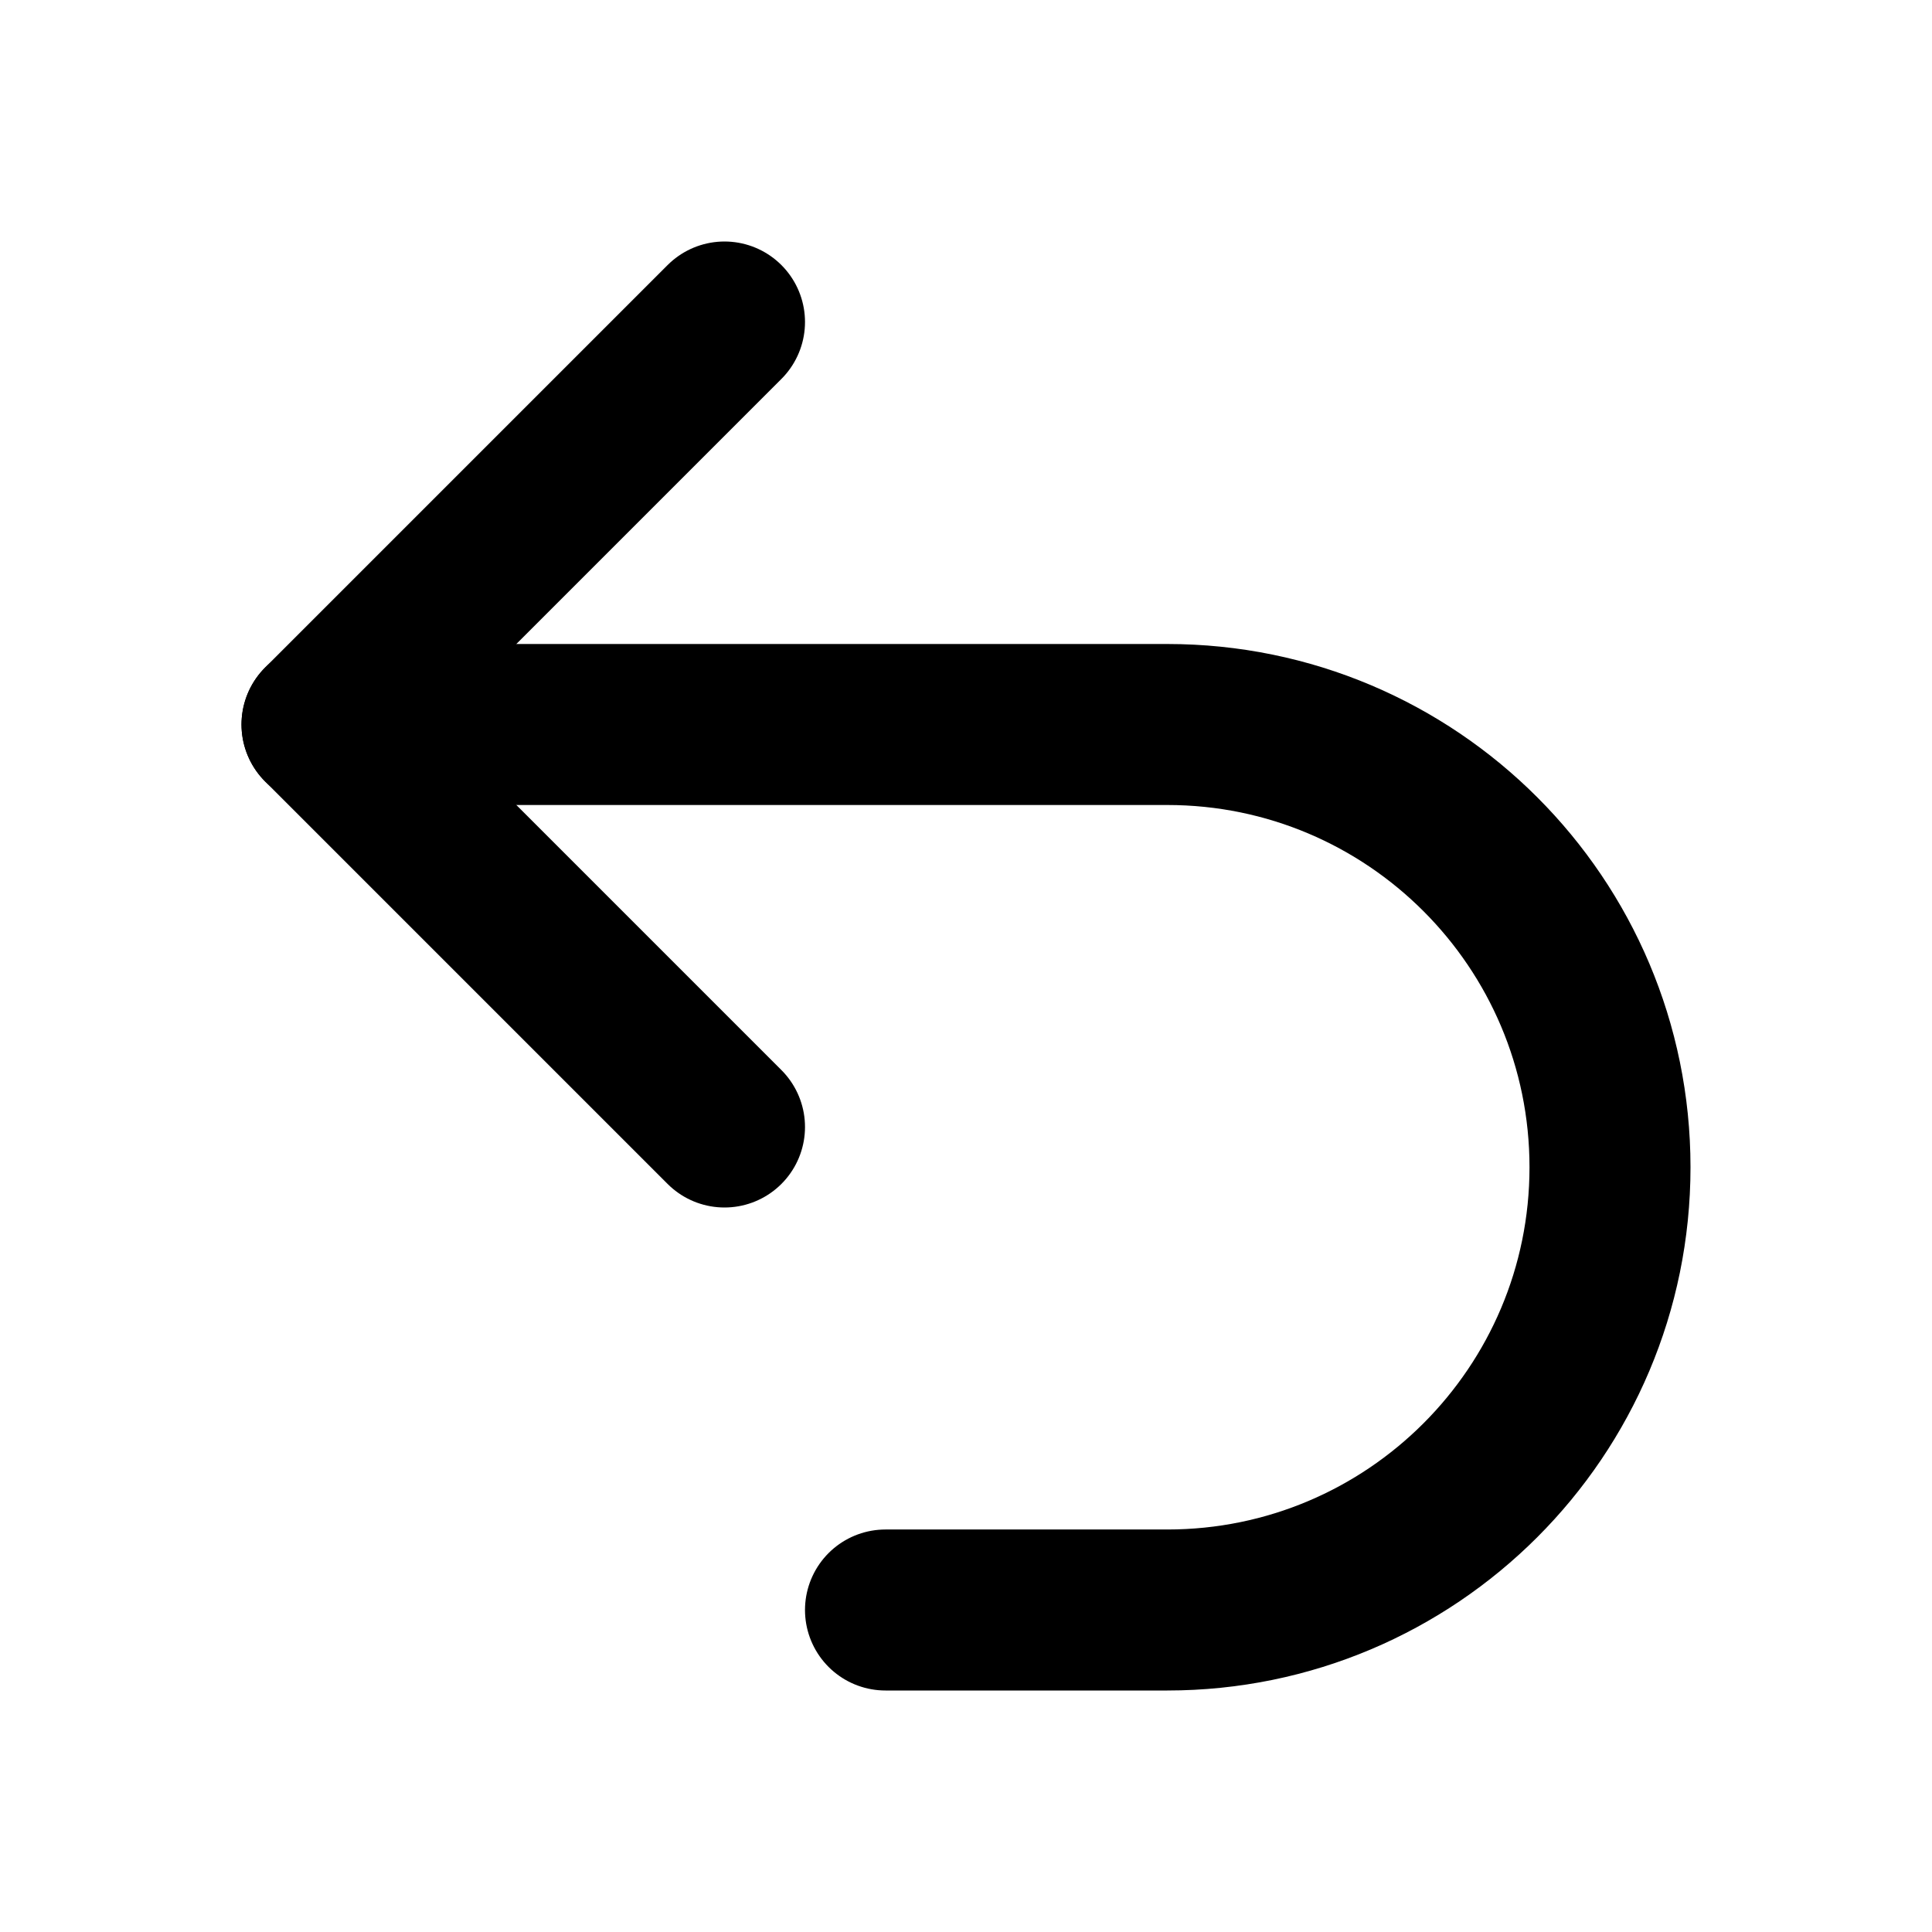
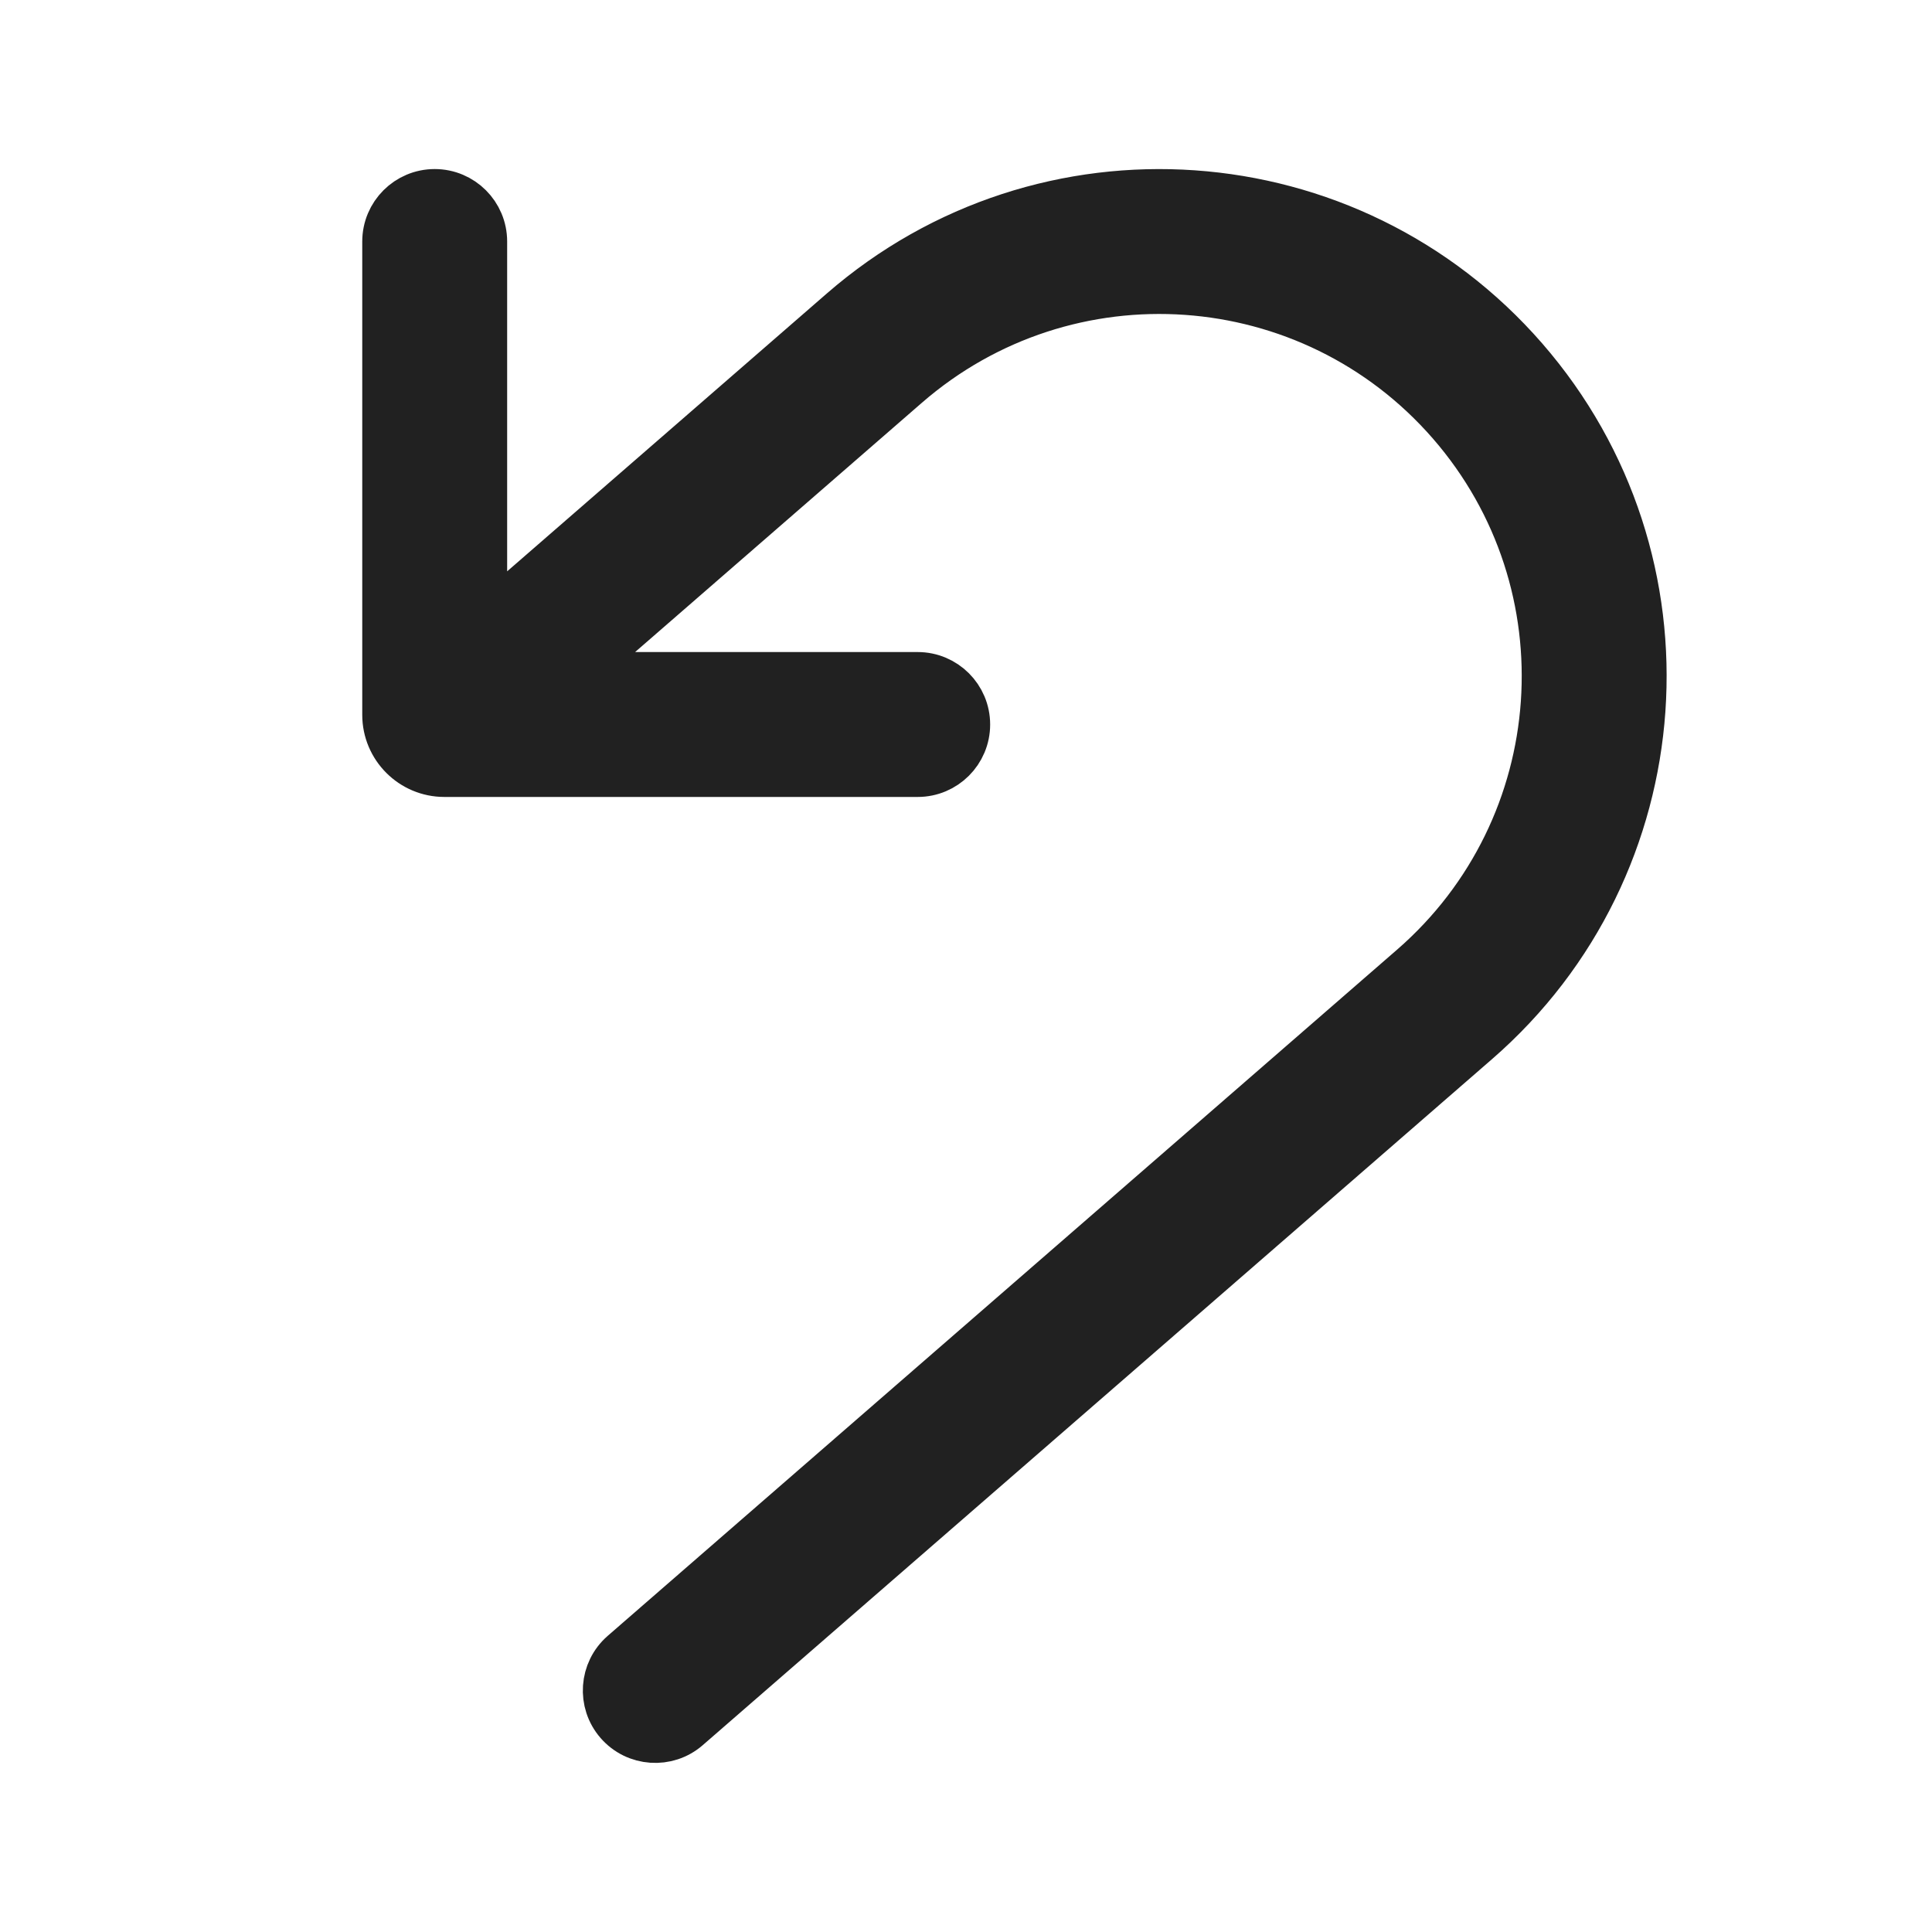
- <svg xmlns="http://www.w3.org/2000/svg" width="24" height="24" viewBox="0 0 24 24" fill="none" stroke="currentColor" stroke-width="2" stroke-linecap="round" stroke-linejoin="round">
-   <path d="M9 14 4 9l5-5" />
-   <path d="M4 9h10.5a5.5 5.5 0 0 1 5.5 5.5a5.5 5.5 0 0 1-5.5 5.5H11" />
+ <svg xmlns="http://www.w3.org/2000/svg" width="20" height="20" viewBox="0 0 20 20" fill="none" stroke="#212121" stroke-width="0.5" stroke-linejoin="round" stroke-linecap="round">
+   <path d="M5 2.5C5 2.224 4.776 2 4.5 2C4.224 2 4 2.224 4 2.5V7.4C4 7.731 4.269 8 4.6 8H9.5C9.776 8 10 7.776 10 7.5C10 7.224 9.776 7 9.5 7H5.906L9.379 3.981C11.046 2.532 13.572 2.709 15.022 4.376C16.471 6.043 16.294 8.57 14.627 10.019L6.455 17.123C6.247 17.304 6.225 17.62 6.406 17.828C6.587 18.036 6.903 18.058 7.111 17.877L15.283 10.774C17.367 8.962 17.588 5.804 15.777 3.72C13.965 1.636 10.807 1.415 8.723 3.227L5 6.463V2.5Z" fill="#212121" />
</svg>
